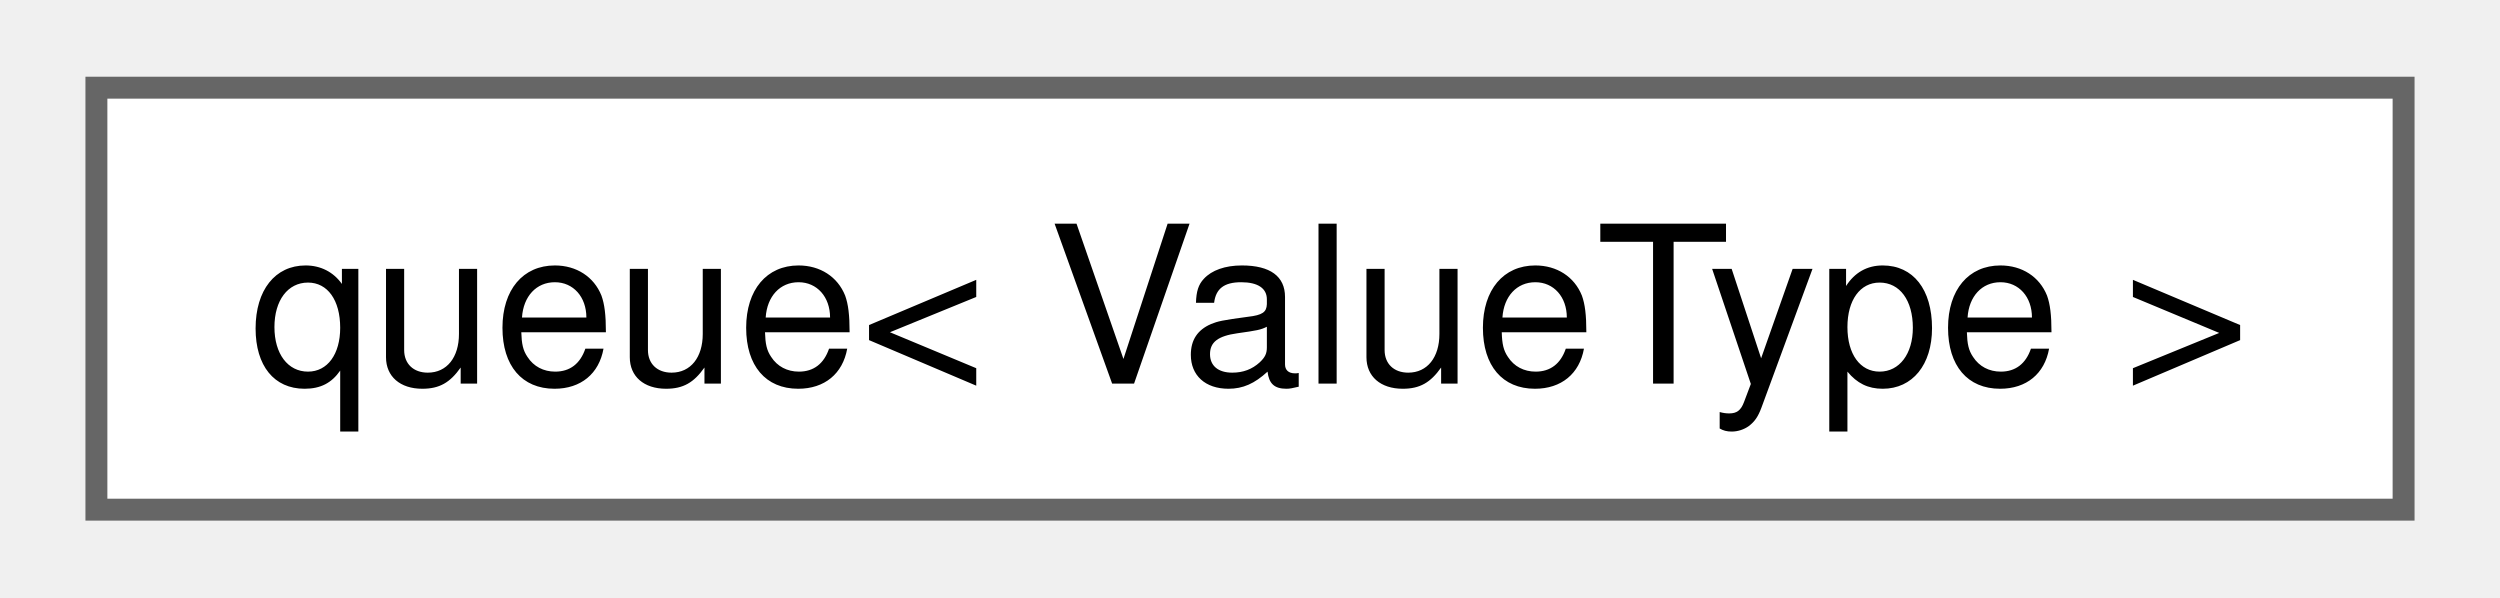
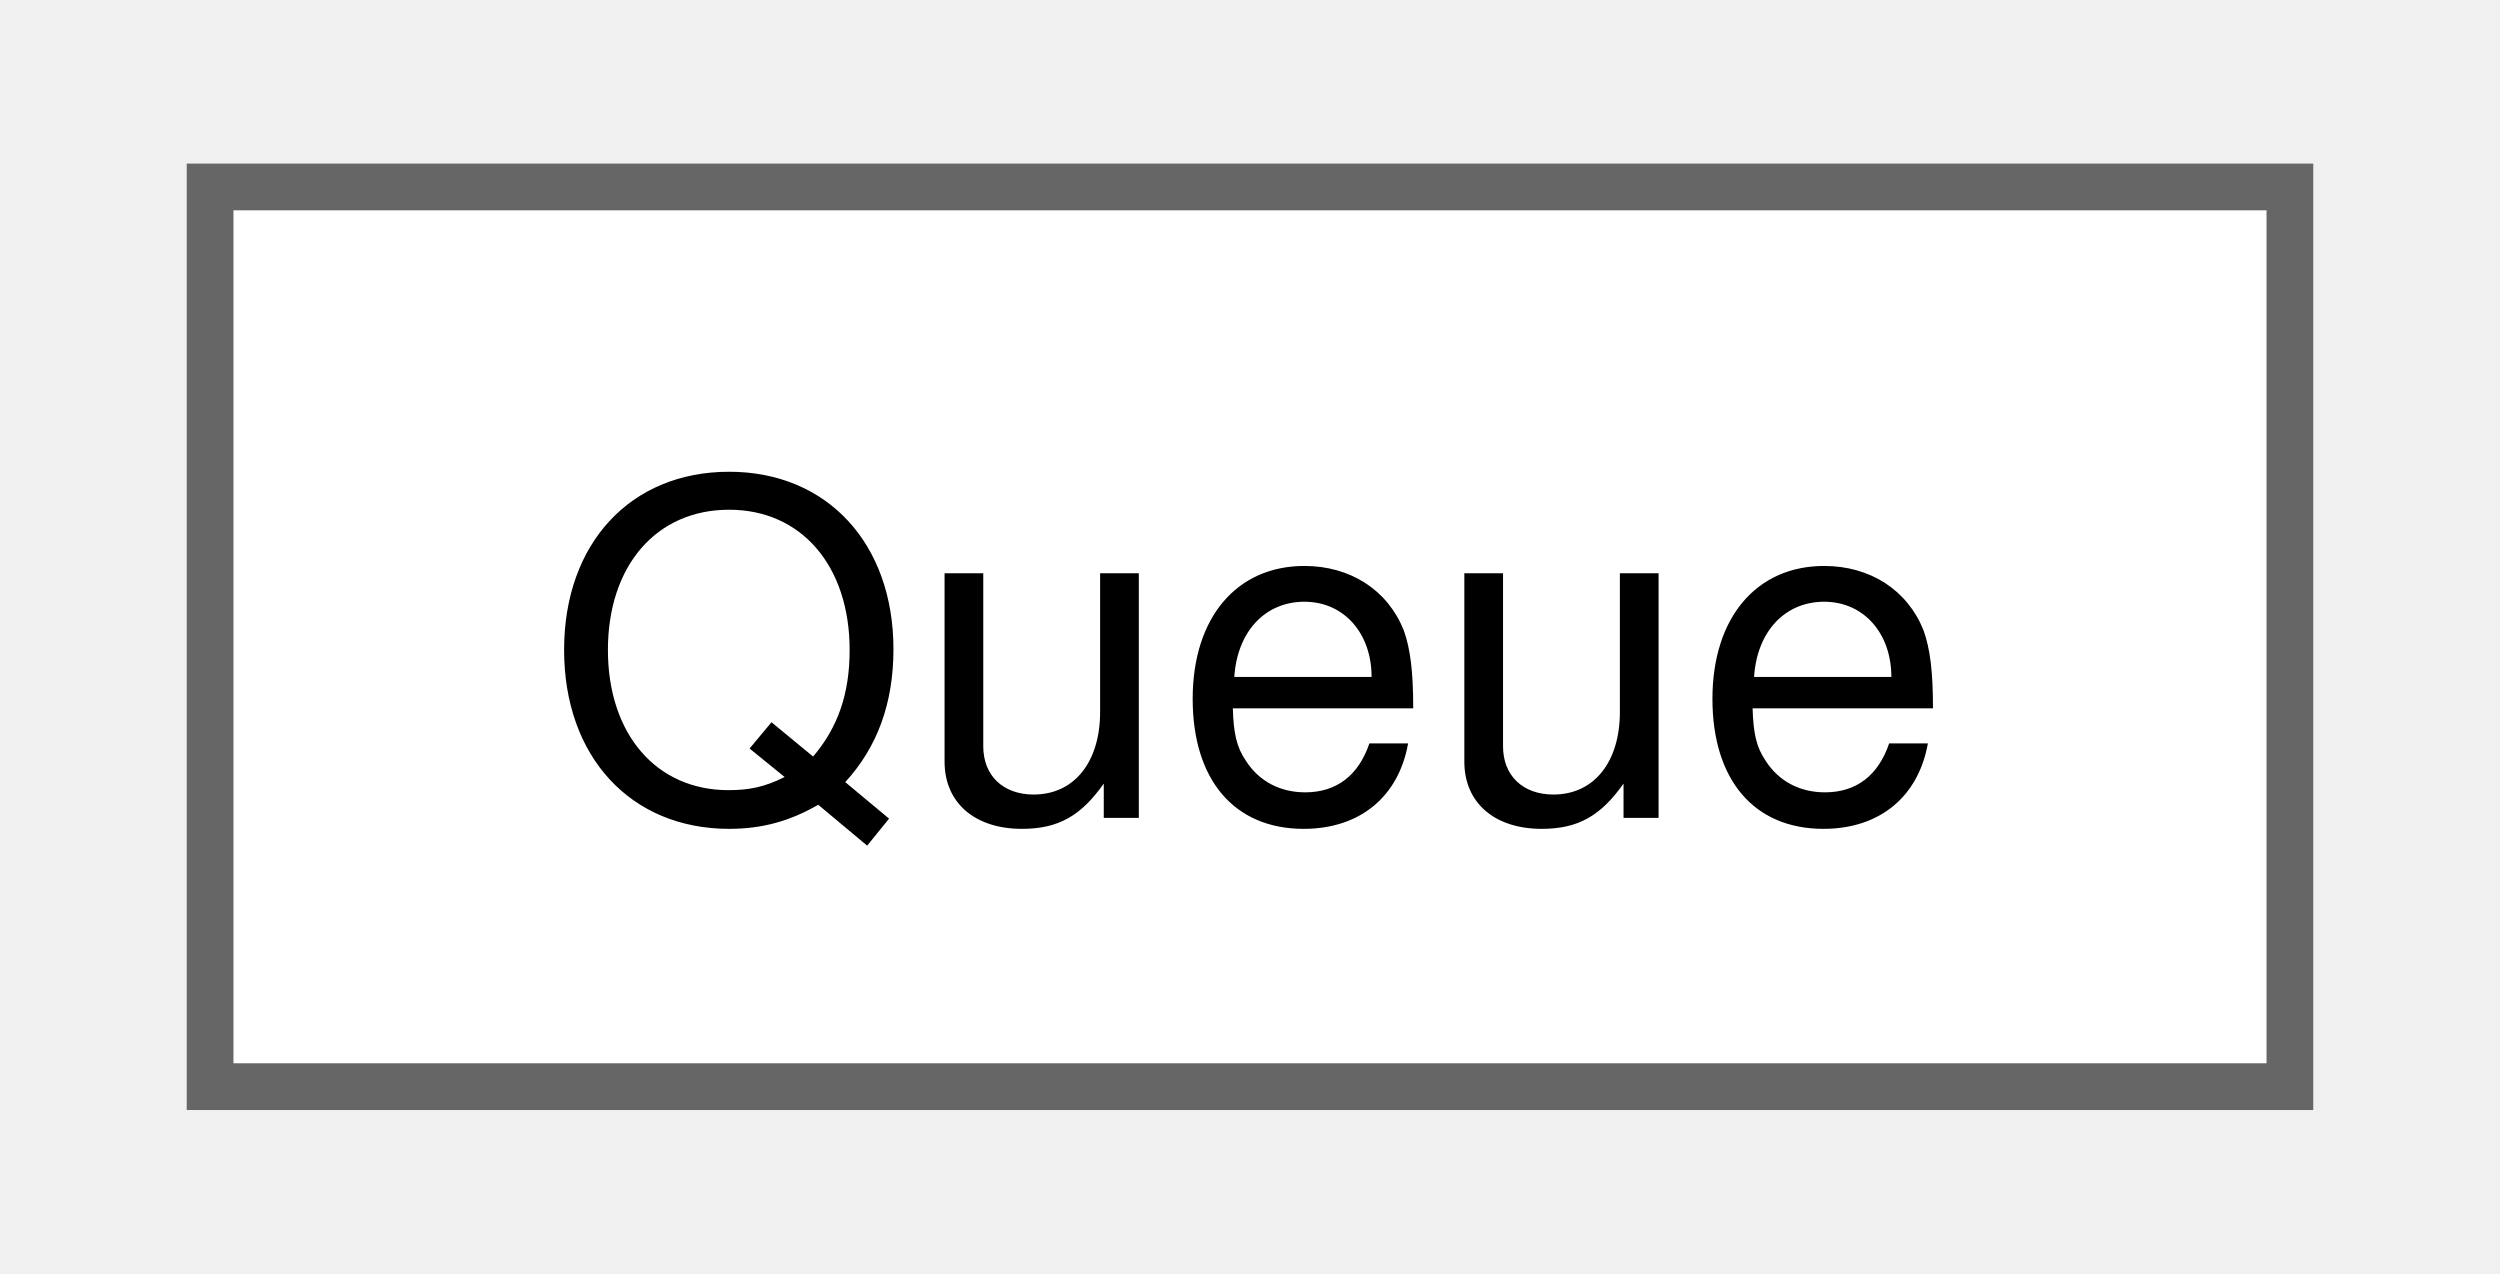
- <svg xmlns="http://www.w3.org/2000/svg" xmlns:xlink="http://www.w3.org/1999/xlink" width="113pt" height="27pt" viewBox="0.00 0.00 113.25 27.25">
+ <svg xmlns="http://www.w3.org/2000/svg" xmlns:xlink="http://www.w3.org/1999/xlink" width="53pt" height="27pt" viewBox="0.00 0.00 52.50 27.25">
  <g id="graph0" class="graph" transform="scale(1 1) rotate(0) translate(4 23.25)">
    <g id="Node000000" class="node">
      <g id="a_Node000000">
-         <a xlink:href="db/da9/classqueue.html" target="_top" xlink:title=" ">
-           <polygon fill="white" stroke="#666666" points="105.25,-19.25 0,-19.25 0,0 105.25,0 105.25,-19.25" />
-           <text text-anchor="middle" x="52.62" y="-5.75" font-family="Helvetica,sans-Serif" font-size="10.00">queue&lt; ValueType &gt;</text>
+         <a xlink:href="dc/db5/struct_queue.html" target="_top" xlink:title=" ">
+           <polygon fill="white" stroke="#666666" points="44.5,-19.25 0,-19.25 0,0 44.5,0 44.5,-19.25" />
+           <text text-anchor="middle" x="22.25" y="-5.75" font-family="Helvetica,sans-Serif" font-size="10.00">Queue</text>
        </a>
      </g>
    </g>
  </g>
</svg>
